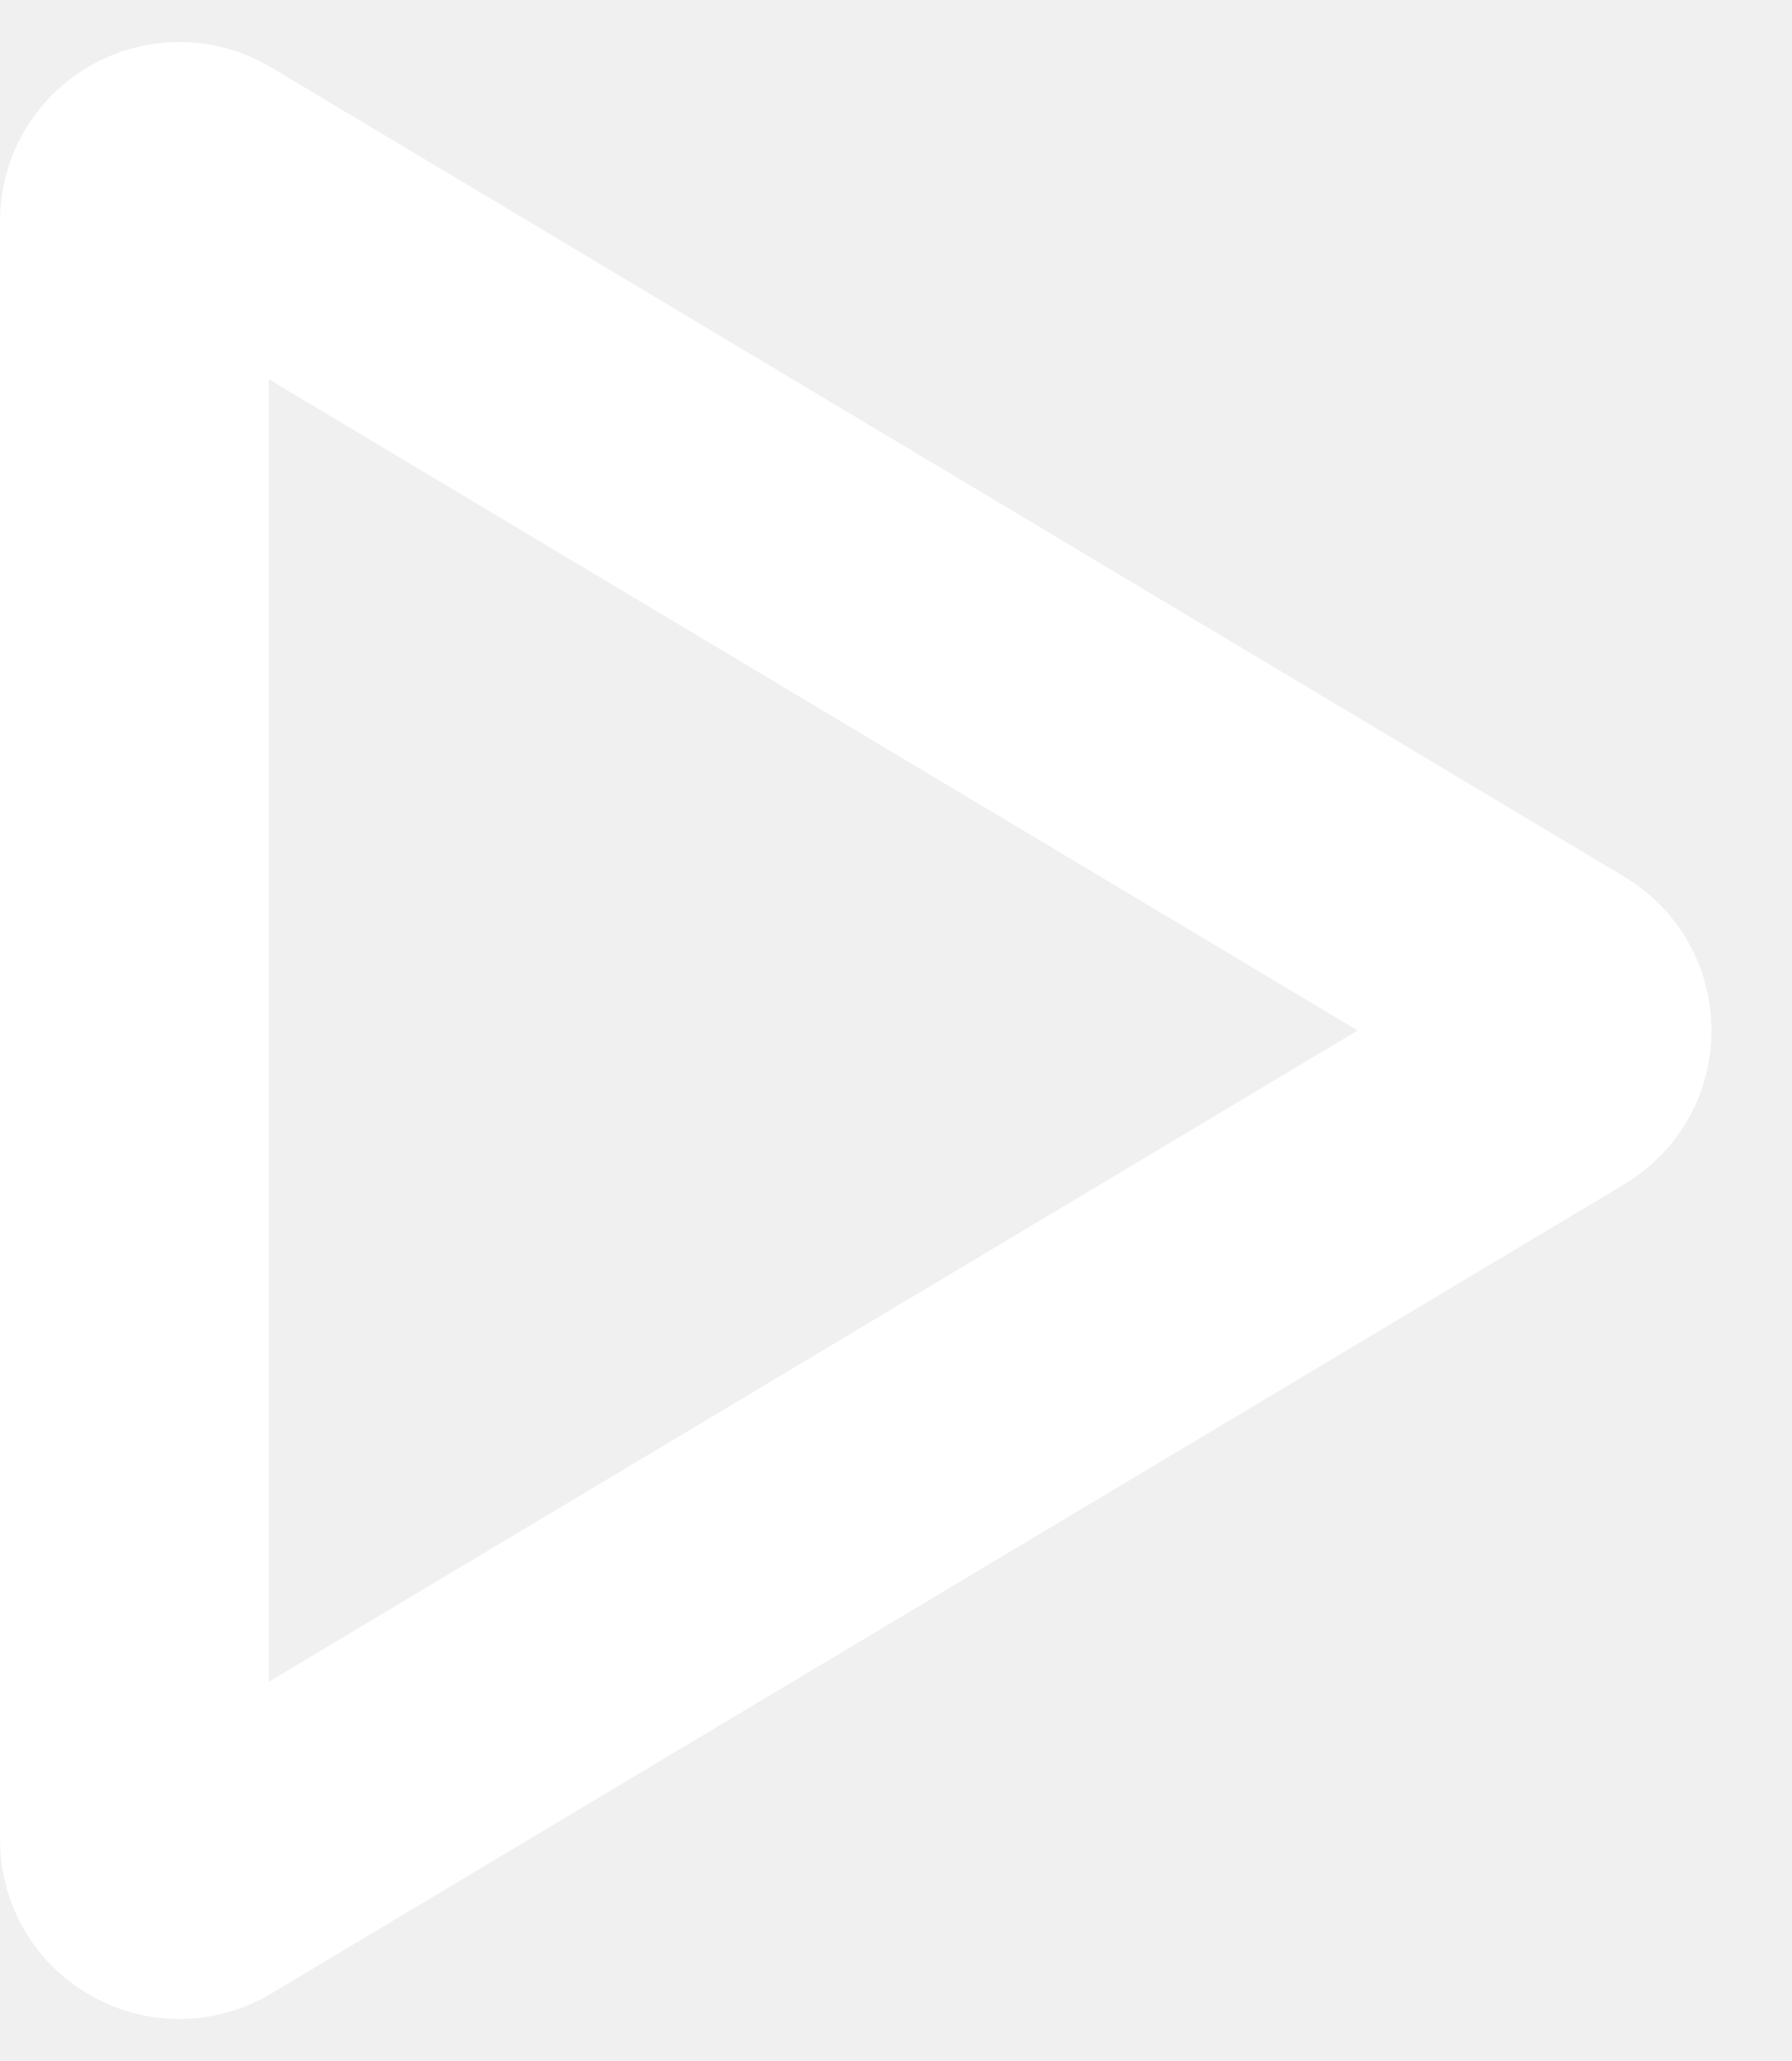
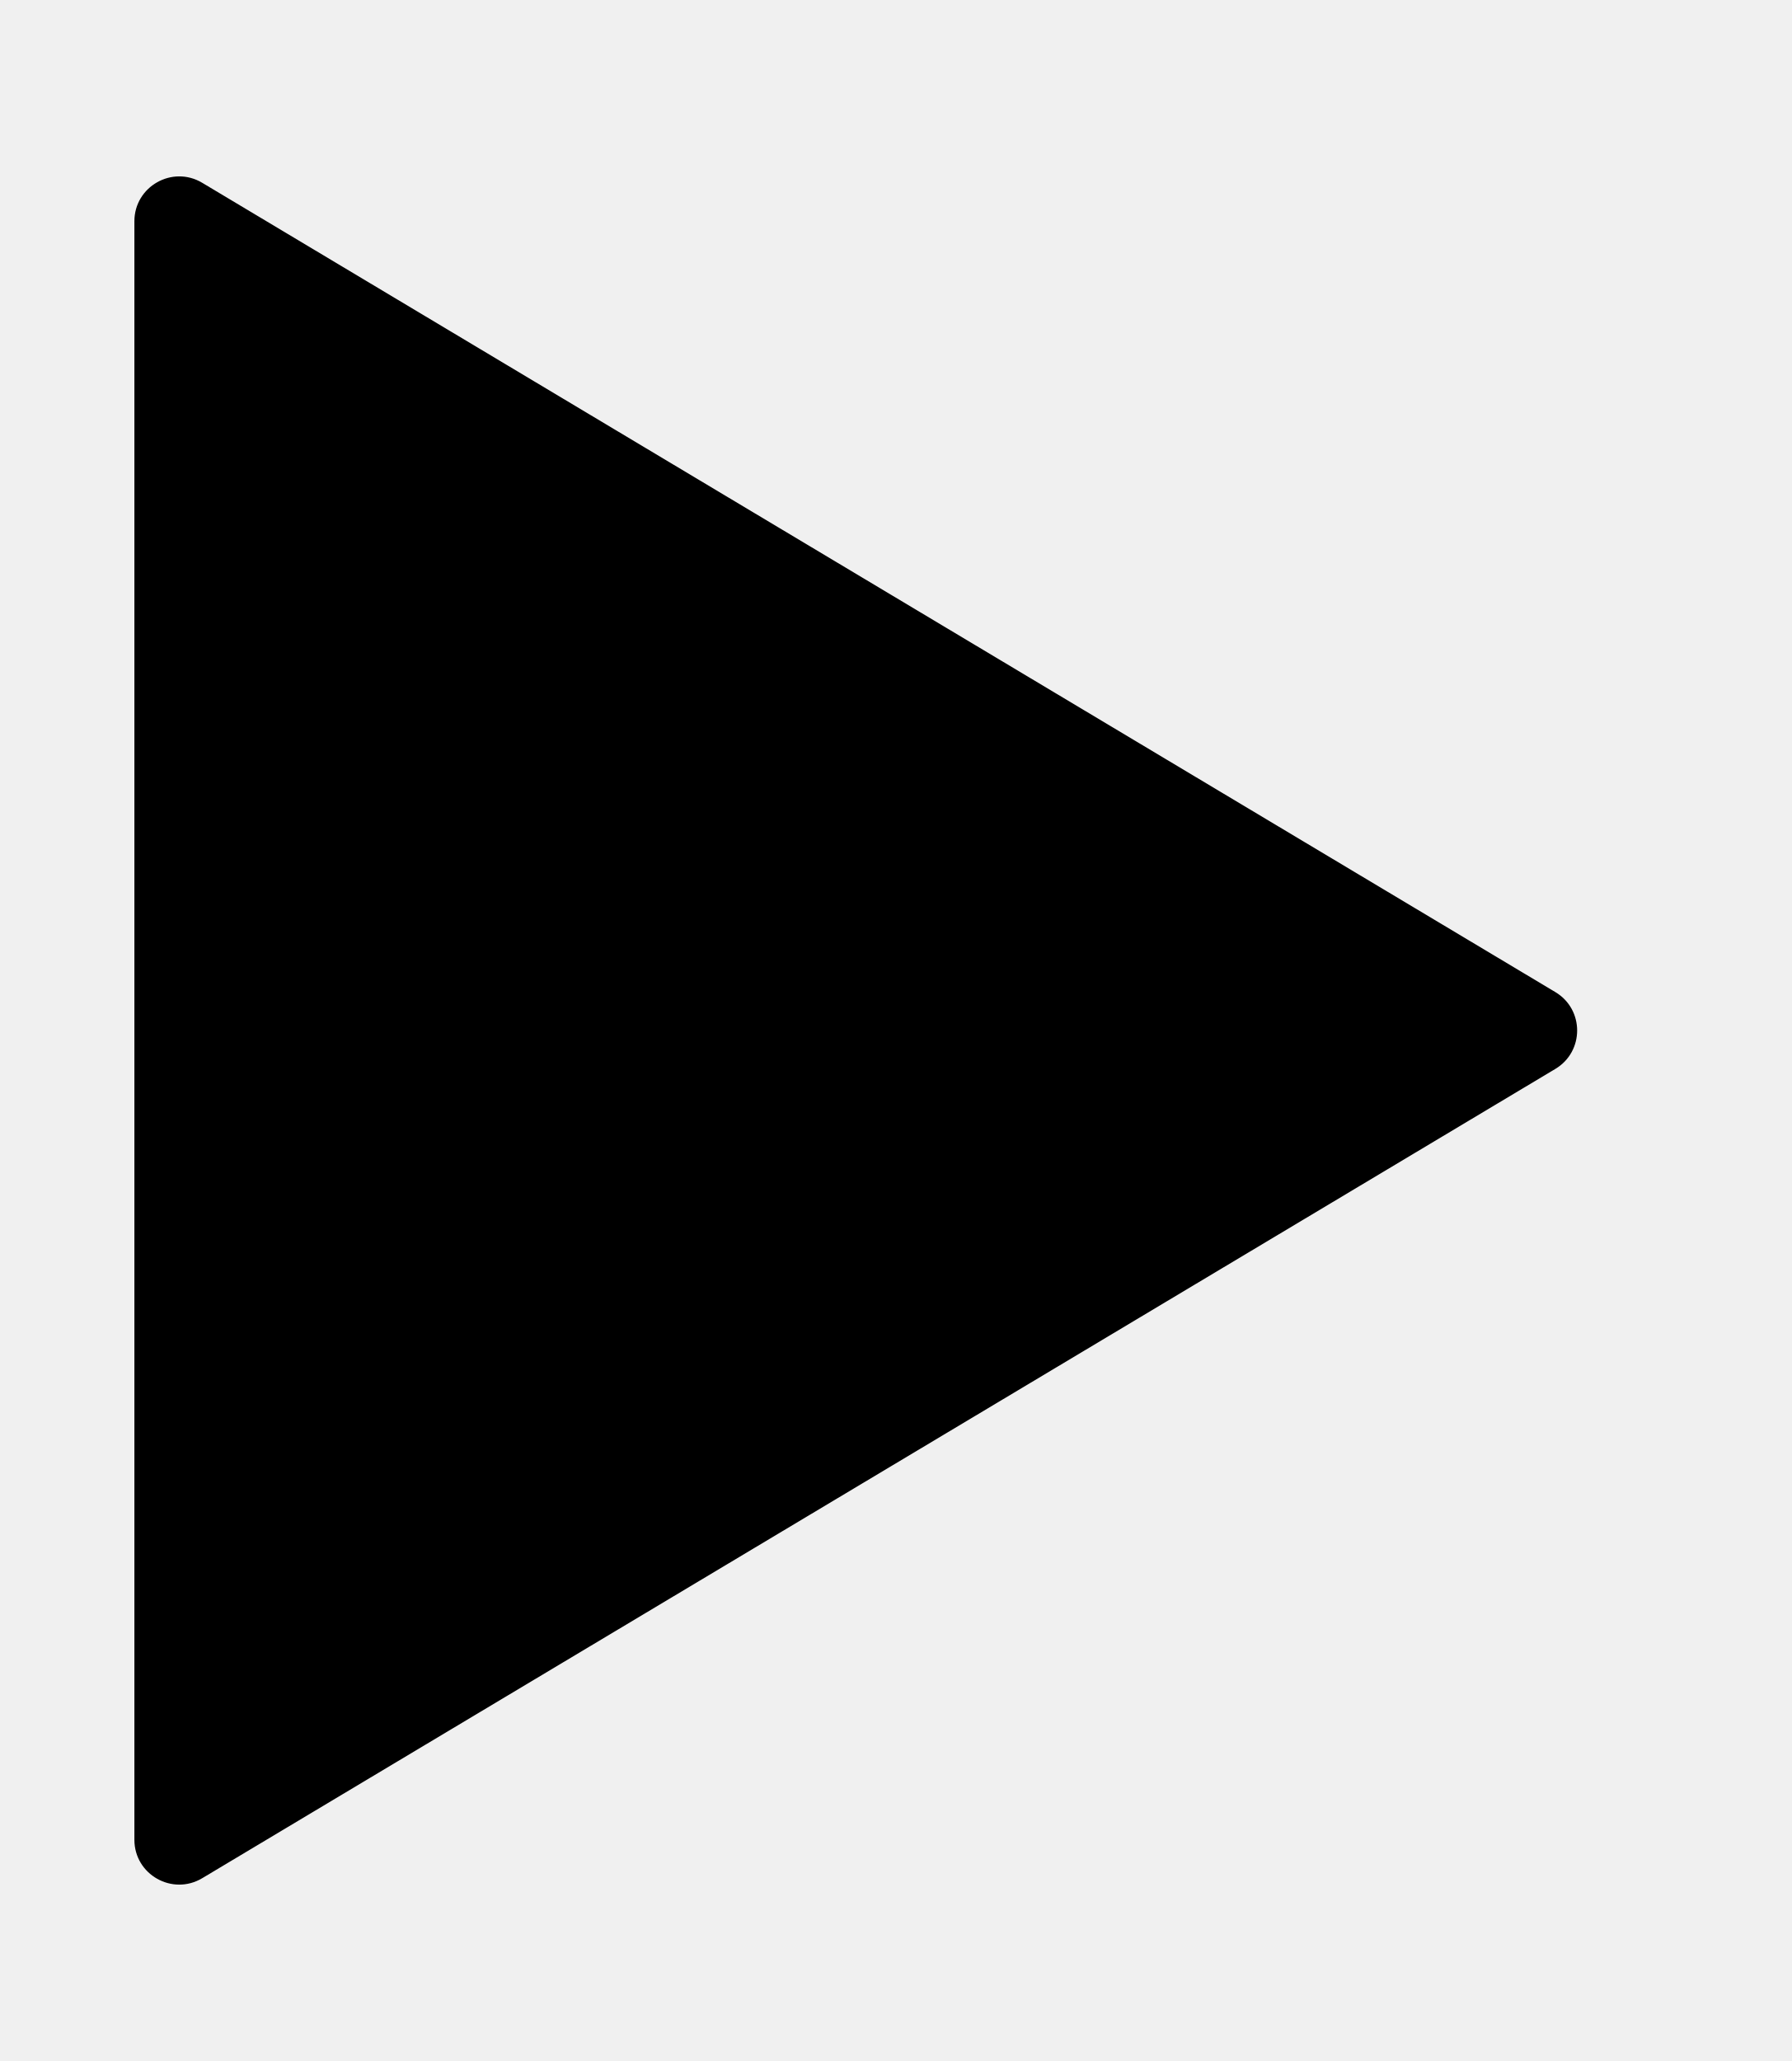
- <svg xmlns="http://www.w3.org/2000/svg" width="20" height="23" viewBox="0 0 20 23" fill="none">
-   <path d="M17.359 11.071C17.684 11.265 17.684 11.735 17.359 11.929L2.257 20.96C1.924 21.159 1.5 20.92 1.5 20.531L1.5 2.469C1.5 2.081 1.924 1.841 2.257 2.04L17.359 11.071Z" stroke="white" stroke-width="3" stroke-miterlimit="1.556" />
+ <svg xmlns="http://www.w3.org/2000/svg" viewBox="0 0 20 23">
+   <path d="M17.359 11.071C17.684 11.265 17.684 11.735 17.359 11.929L2.257 20.96C1.924 21.159 1.5 20.92 1.5 20.531L1.5 2.469C1.5 2.081 1.924 1.841 2.257 2.04L17.359 11.071Z" stroke-width="3" stroke-miterlimit="1.556" />
</svg>
